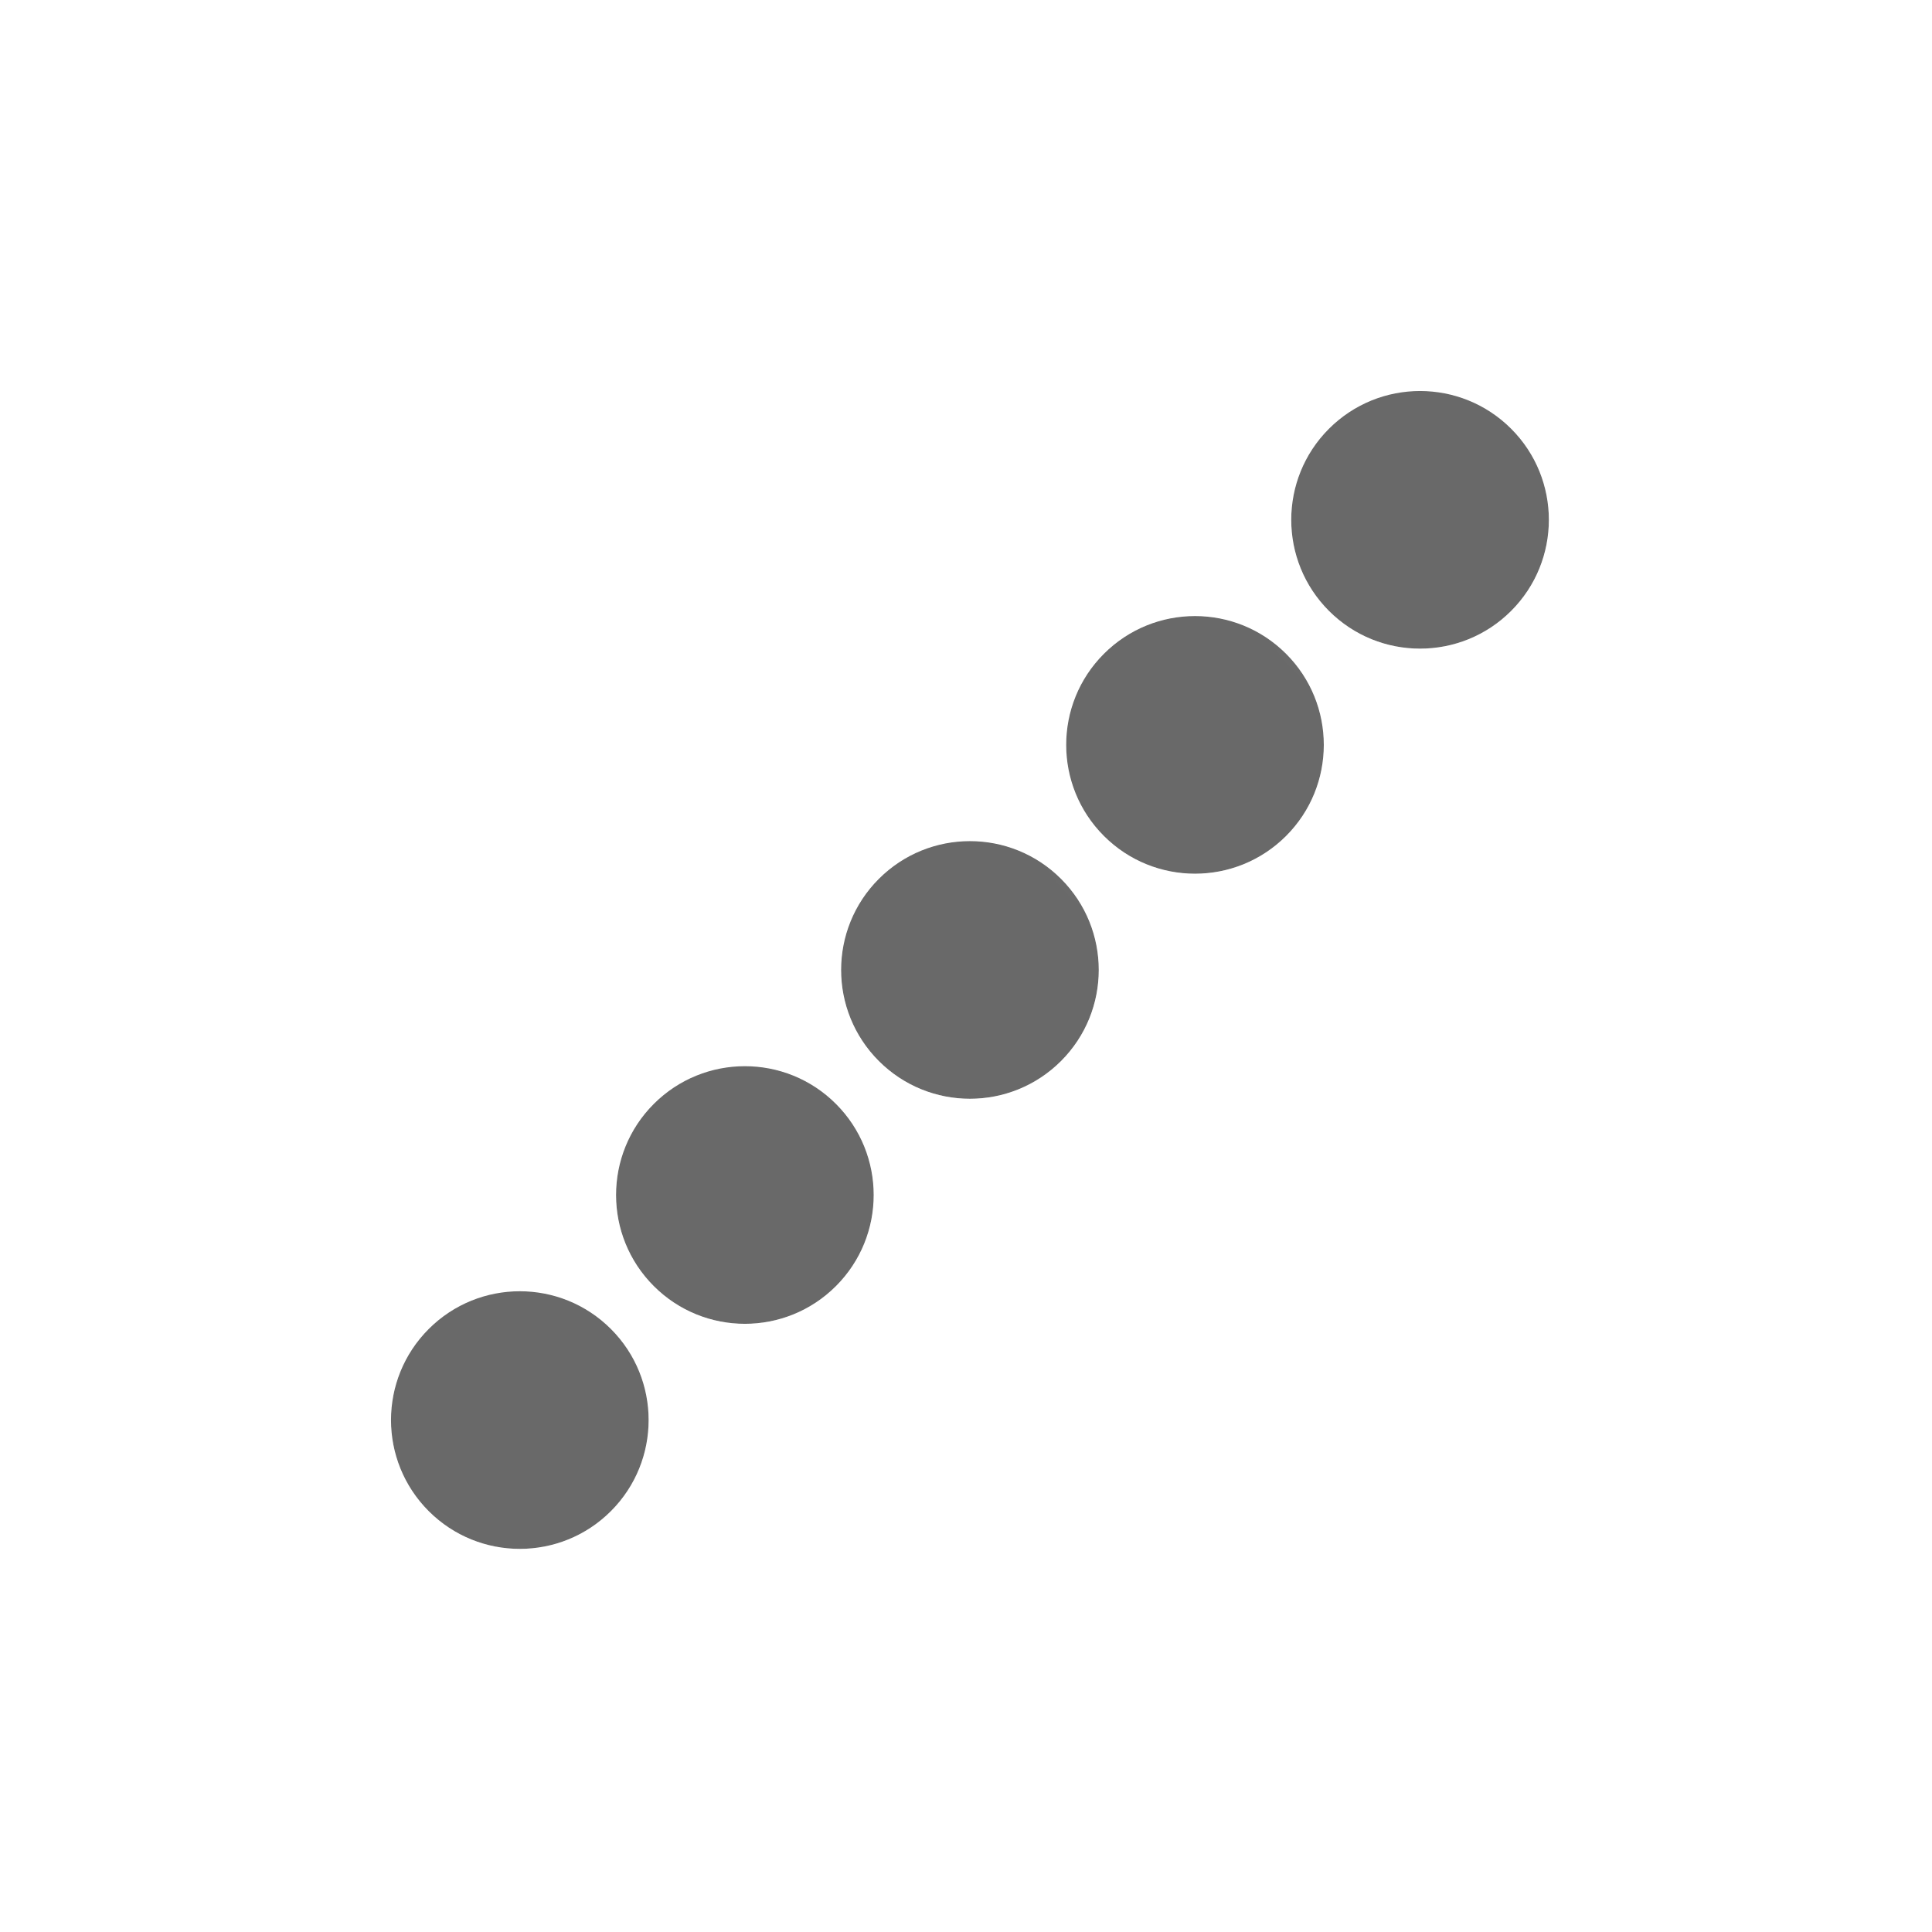
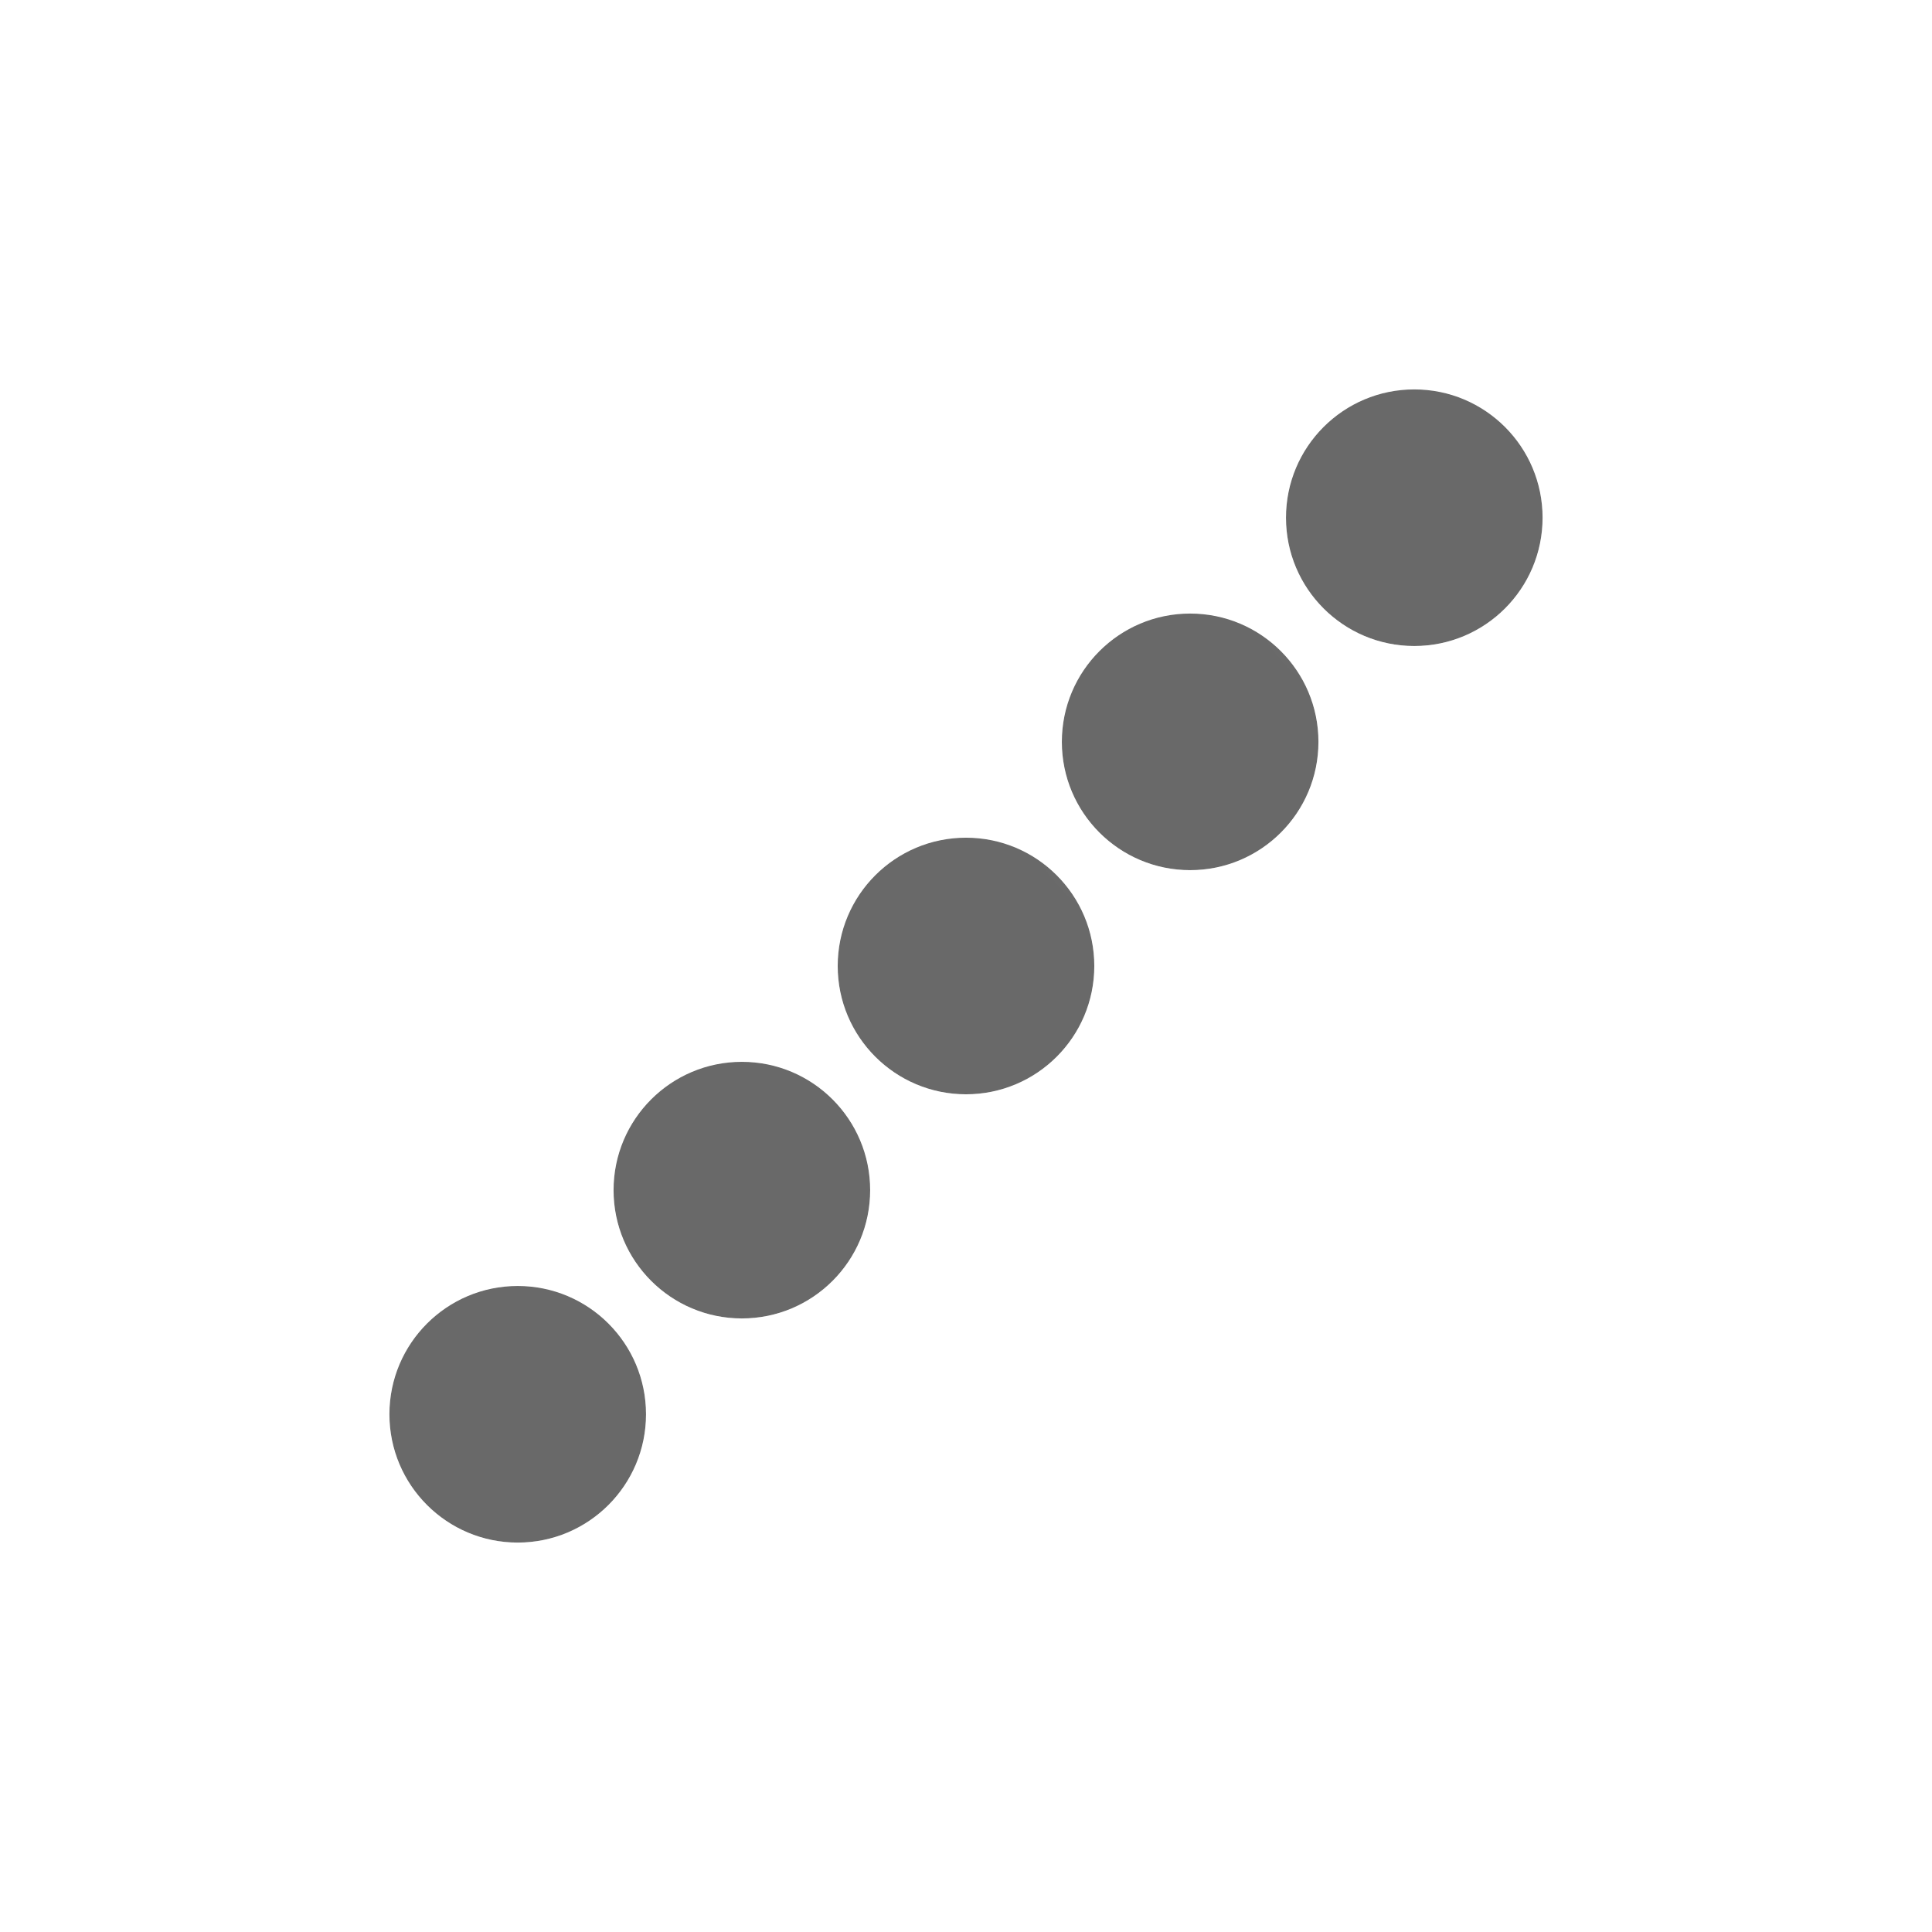
<svg xmlns="http://www.w3.org/2000/svg" width="256" height="256" viewBox="0 0 256 256">
  <defs>
-     <filter id="Ellipse_2" x="94.958" y="97.958" width="66.083" height="66.083" filterUnits="userSpaceOnUse">
+     <filter id="Ellipse_2" x="102" y="105" width="52" height="52" filterUnits="userSpaceOnUse">
      <feOffset dy="3" input="SourceAlpha" />
      <feGaussianBlur stdDeviation="3" result="blur" />
      <feFlood flood-color="#fff" flood-opacity="0.341" />
      <feComposite operator="in" in2="blur" />
      <feComposite in="SourceGraphic" />
    </filter>
-     <filter id="Ellipse_5" x="124.657" y="68.26" width="66.083" height="66.083" filterUnits="userSpaceOnUse">
+     <filter id="Ellipse_5" x="131.698" y="75.302" width="52" height="52" filterUnits="userSpaceOnUse">
      <feOffset dy="3" input="SourceAlpha" />
      <feGaussianBlur stdDeviation="3" result="blur-2" />
      <feFlood flood-color="#fff" flood-opacity="0.341" />
      <feComposite operator="in" in2="blur-2" />
      <feComposite in="SourceGraphic" />
    </filter>
-     <filter id="Ellipse_6" x="154.355" y="38.561" width="66.083" height="66.083" filterUnits="userSpaceOnUse">
+     <filter id="Ellipse_6" x="161.397" y="45.603" width="52" height="52" filterUnits="userSpaceOnUse">
      <feOffset dy="3" input="SourceAlpha" />
      <feGaussianBlur stdDeviation="3" result="blur-3" />
      <feFlood flood-color="#fff" flood-opacity="0.341" />
      <feComposite operator="in" in2="blur-3" />
      <feComposite in="SourceGraphic" />
    </filter>
-     <filter id="Ellipse_3" x="65.26" y="127.657" width="66.083" height="66.083" filterUnits="userSpaceOnUse">
+     <filter id="Ellipse_3" x="72.301" y="134.698" width="52" height="52" filterUnits="userSpaceOnUse">
      <feOffset dy="3" input="SourceAlpha" />
      <feGaussianBlur stdDeviation="3" result="blur-4" />
      <feFlood flood-color="#fff" flood-opacity="0.341" />
      <feComposite operator="in" in2="blur-4" />
      <feComposite in="SourceGraphic" />
    </filter>
-     <filter id="Ellipse_4" x="35.561" y="157.355" width="66.083" height="66.083" filterUnits="userSpaceOnUse">
+     <filter id="Ellipse_4" x="42.603" y="164.397" width="52" height="52" filterUnits="userSpaceOnUse">
      <feOffset dy="3" input="SourceAlpha" />
      <feGaussianBlur stdDeviation="3" result="blur-5" />
      <feFlood flood-color="#fff" flood-opacity="0.341" />
      <feComposite operator="in" in2="blur-5" />
      <feComposite in="SourceGraphic" />
    </filter>
    <clipPath id="clip-_5_rotated_ccw">
      <rect width="256" height="256" />
    </clipPath>
  </defs>
  <g id="_5_rotated_ccw" data-name="5_rotated_ccw" clip-path="url(#clip-_5_rotated_ccw)">
-     <g id="Group_3" data-name="Group 3" transform="translate(309.019 128) rotate(135)">
-       <g transform="matrix(-0.71, -0.71, 0.71, -0.71, 128, 309.02)" filter="url(#Ellipse_2)">
-         <circle id="Ellipse_2-2" data-name="Ellipse 2" cx="17" cy="17" r="17" transform="translate(152.04 128) rotate(135)" fill="#696969" />
+     <g id="Group_13" data-name="Group 13">
+       <g transform="matrix(1, 0, 0, 1, 0, 0)" filter="url(#Ellipse_2)">
+         <circle id="Ellipse_2-2" data-name="Ellipse 2" cx="17" cy="17" r="17" transform="translate(111 111)" fill="#696969" />
      </g>
-       <g transform="matrix(-0.71, -0.71, 0.71, -0.71, 128, 309.02)" filter="url(#Ellipse_5)">
-         <circle id="Ellipse_5-2" data-name="Ellipse 5" cx="17" cy="17" r="17" transform="translate(181.74 98.3) rotate(135)" fill="#696969" />
+       <g transform="matrix(1, 0, 0, 1, 0, 0)" filter="url(#Ellipse_5)">
+         <circle id="Ellipse_5-2" data-name="Ellipse 5" cx="17" cy="17" r="17" transform="translate(140.7 81.3)" fill="#696969" />
      </g>
-       <g transform="matrix(-0.71, -0.71, 0.71, -0.71, 128, 309.02)" filter="url(#Ellipse_6)">
-         <circle id="Ellipse_6-2" data-name="Ellipse 6" cx="17" cy="17" r="17" transform="translate(211.44 68.6) rotate(135)" fill="#696969" />
+       <g transform="matrix(1, 0, 0, 1, 0, 0)" filter="url(#Ellipse_6)">
+         <circle id="Ellipse_6-2" data-name="Ellipse 6" cx="17" cy="17" r="17" transform="translate(170.4 51.6)" fill="#696969" />
      </g>
-       <g transform="matrix(-0.71, -0.71, 0.71, -0.71, 128, 309.02)" filter="url(#Ellipse_3)">
-         <circle id="Ellipse_3-2" data-name="Ellipse 3" cx="17" cy="17" r="17" transform="translate(122.34 157.7) rotate(135)" fill="#696969" />
+       <g transform="matrix(1, 0, 0, 1, 0, 0)" filter="url(#Ellipse_3)">
+         <circle id="Ellipse_3-2" data-name="Ellipse 3" cx="17" cy="17" r="17" transform="translate(81.3 140.7)" fill="#696969" />
      </g>
-       <g transform="matrix(-0.71, -0.71, 0.71, -0.71, 128, 309.02)" filter="url(#Ellipse_4)">
-         <circle id="Ellipse_4-2" data-name="Ellipse 4" cx="17" cy="17" r="17" transform="translate(92.64 187.4) rotate(135)" fill="#696969" />
+       <g transform="matrix(1, 0, 0, 1, 0, 0)" filter="url(#Ellipse_4)">
+         <circle id="Ellipse_4-2" data-name="Ellipse 4" cx="17" cy="17" r="17" transform="translate(51.6 170.4)" fill="#696969" />
      </g>
    </g>
  </g>
</svg>
